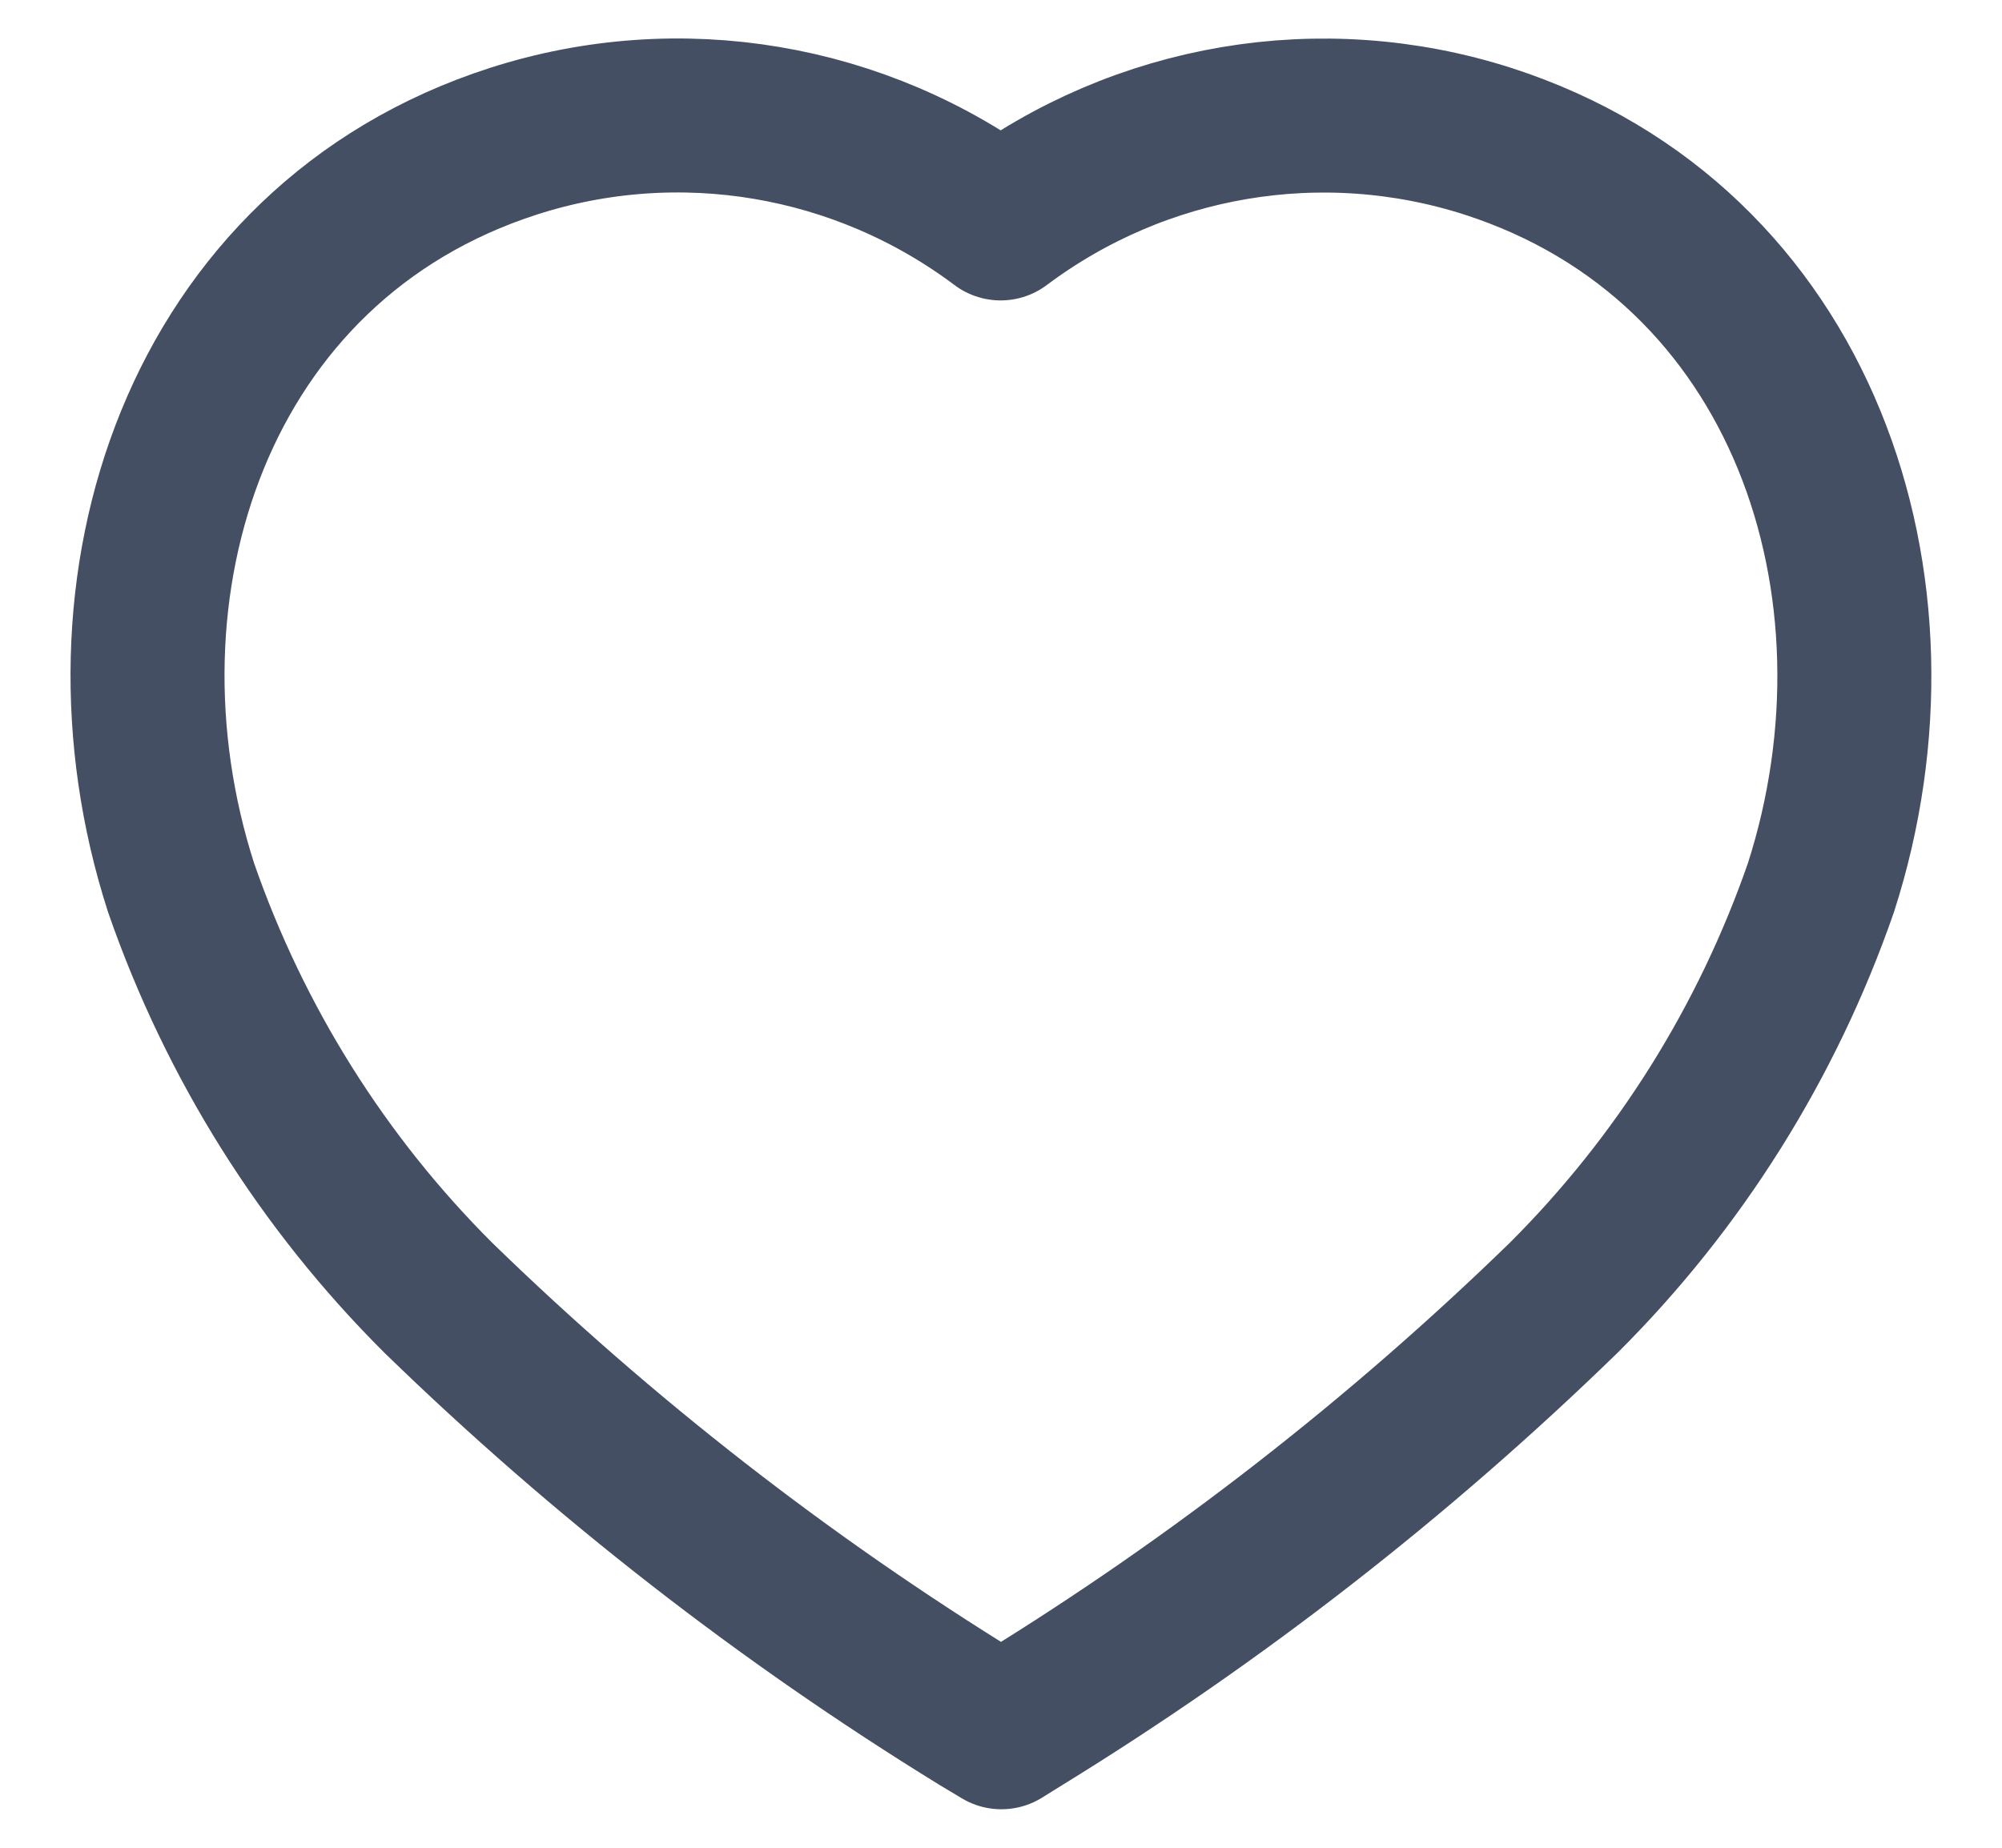
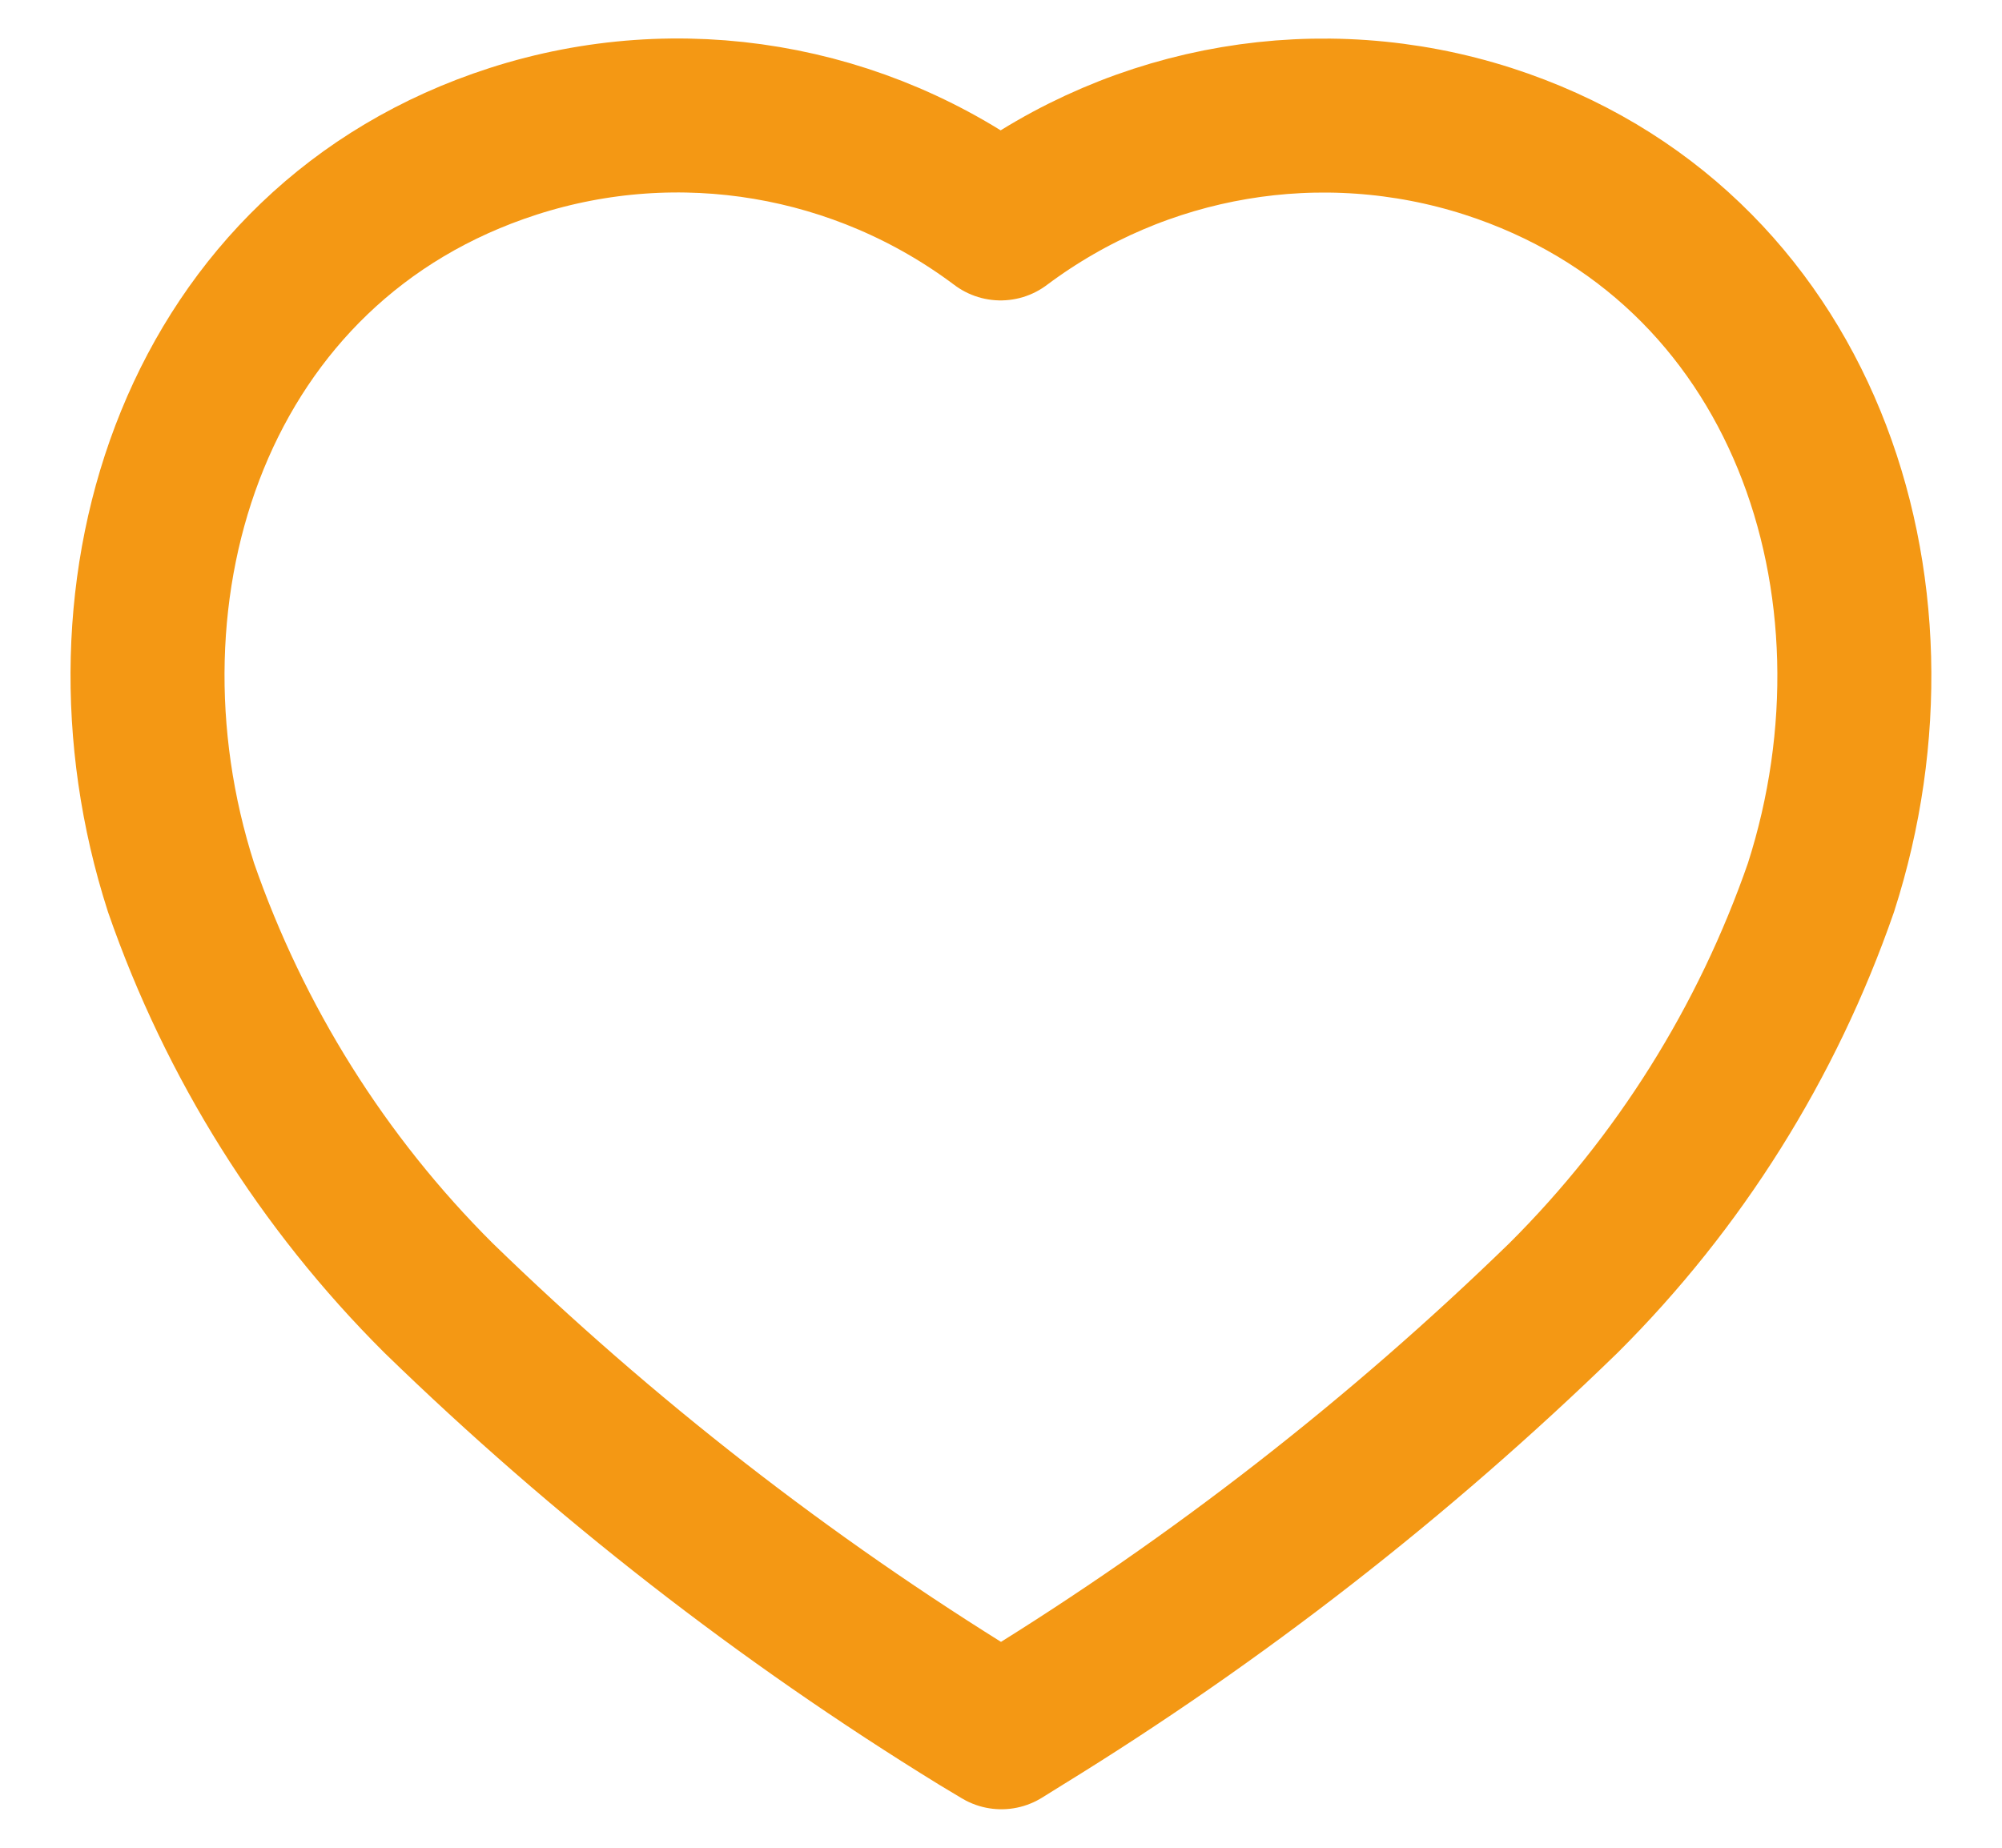
<svg xmlns="http://www.w3.org/2000/svg" width="26" height="24" viewBox="0 0 26 24" fill="none">
-   <path fill-rule="evenodd" clip-rule="evenodd" d="M12.72 22.329C10.188 20.771 7.832 18.937 5.695 16.859C4.193 15.363 3.049 13.54 2.351 11.528C1.096 7.625 2.562 3.158 6.666 1.835C8.822 1.141 11.178 1.538 12.995 2.902C14.813 1.54 17.167 1.143 19.324 1.835C23.427 3.158 24.904 7.625 23.649 11.528C22.951 13.54 21.807 15.363 20.305 16.859C18.168 18.937 15.812 20.771 13.28 22.329L13.005 22.5L12.72 22.329Z" stroke="#454F63" stroke-width="2" stroke-linecap="round" stroke-linejoin="round" />
+   <path fill-rule="evenodd" clip-rule="evenodd" d="M12.72 22.329C10.188 20.771 7.832 18.937 5.695 16.859C4.193 15.363 3.049 13.54 2.351 11.528C1.096 7.625 2.562 3.158 6.666 1.835C8.822 1.141 11.178 1.538 12.995 2.902C14.813 1.54 17.167 1.143 19.324 1.835C23.427 3.158 24.904 7.625 23.649 11.528C22.951 13.54 21.807 15.363 20.305 16.859C18.168 18.937 15.812 20.771 13.28 22.329L13.005 22.5L12.72 22.329Z" stroke="#F49814" stroke-width="2" stroke-linecap="round" stroke-linejoin="round" />
</svg>
